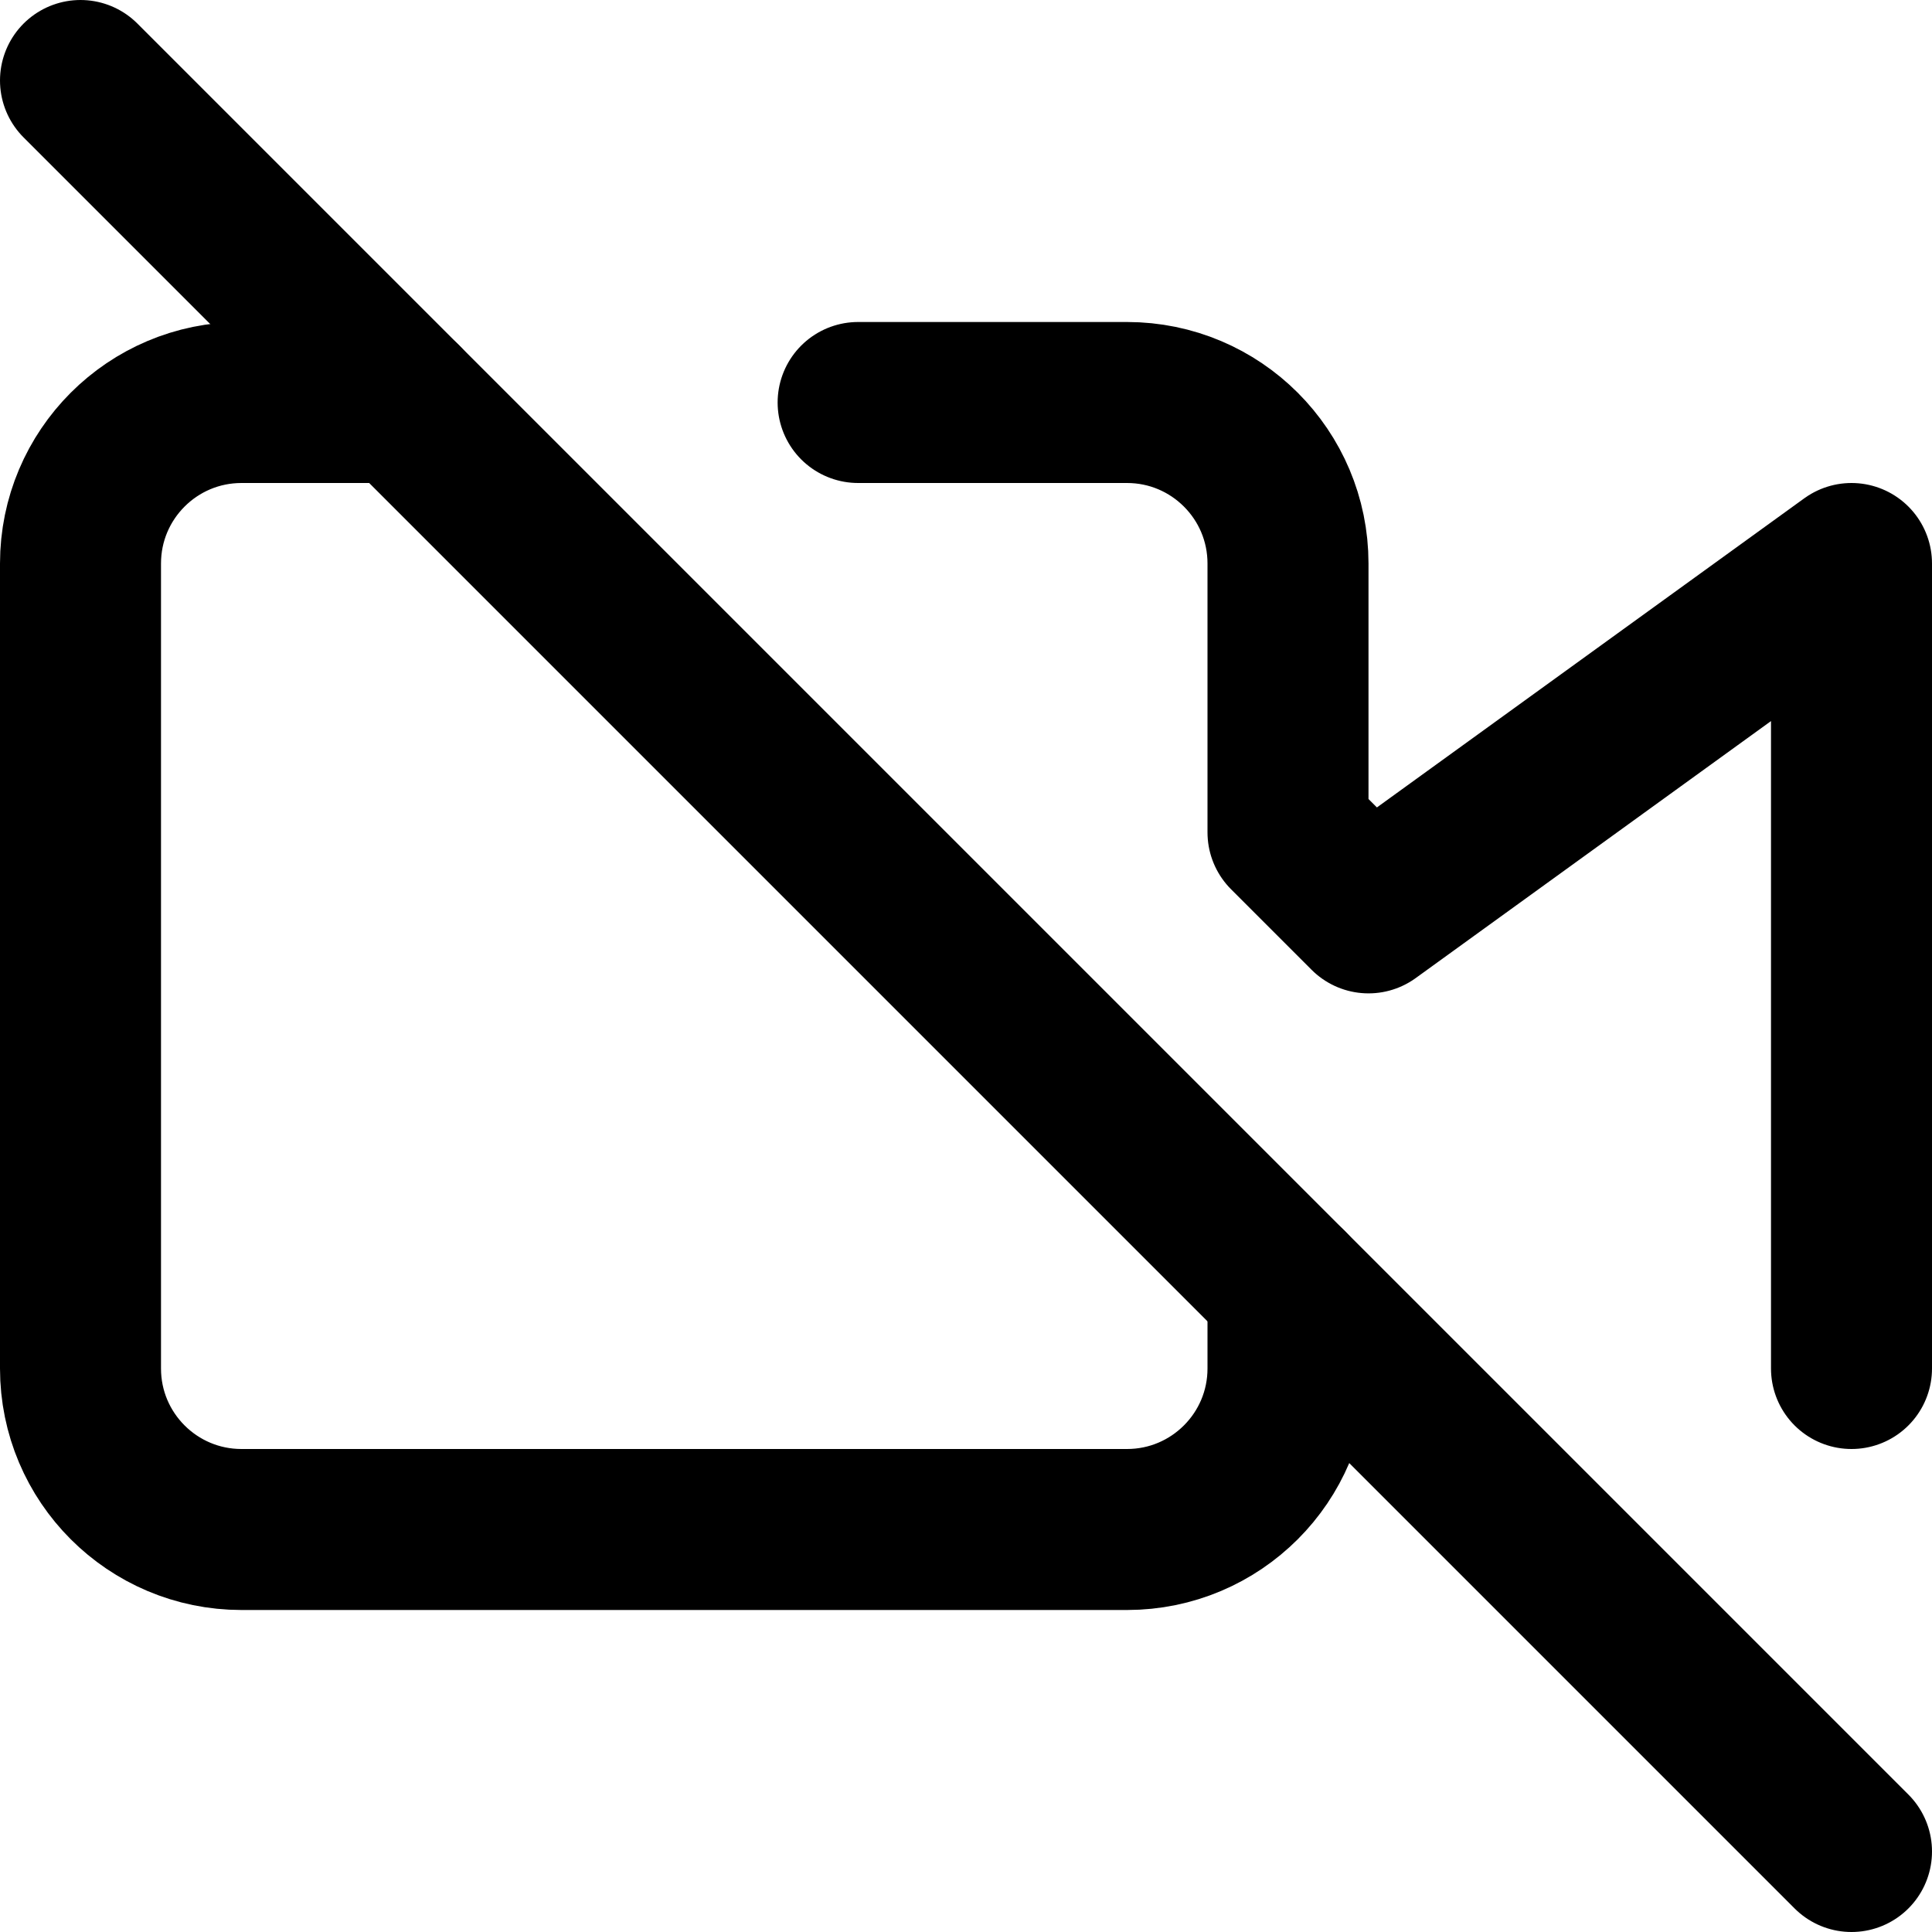
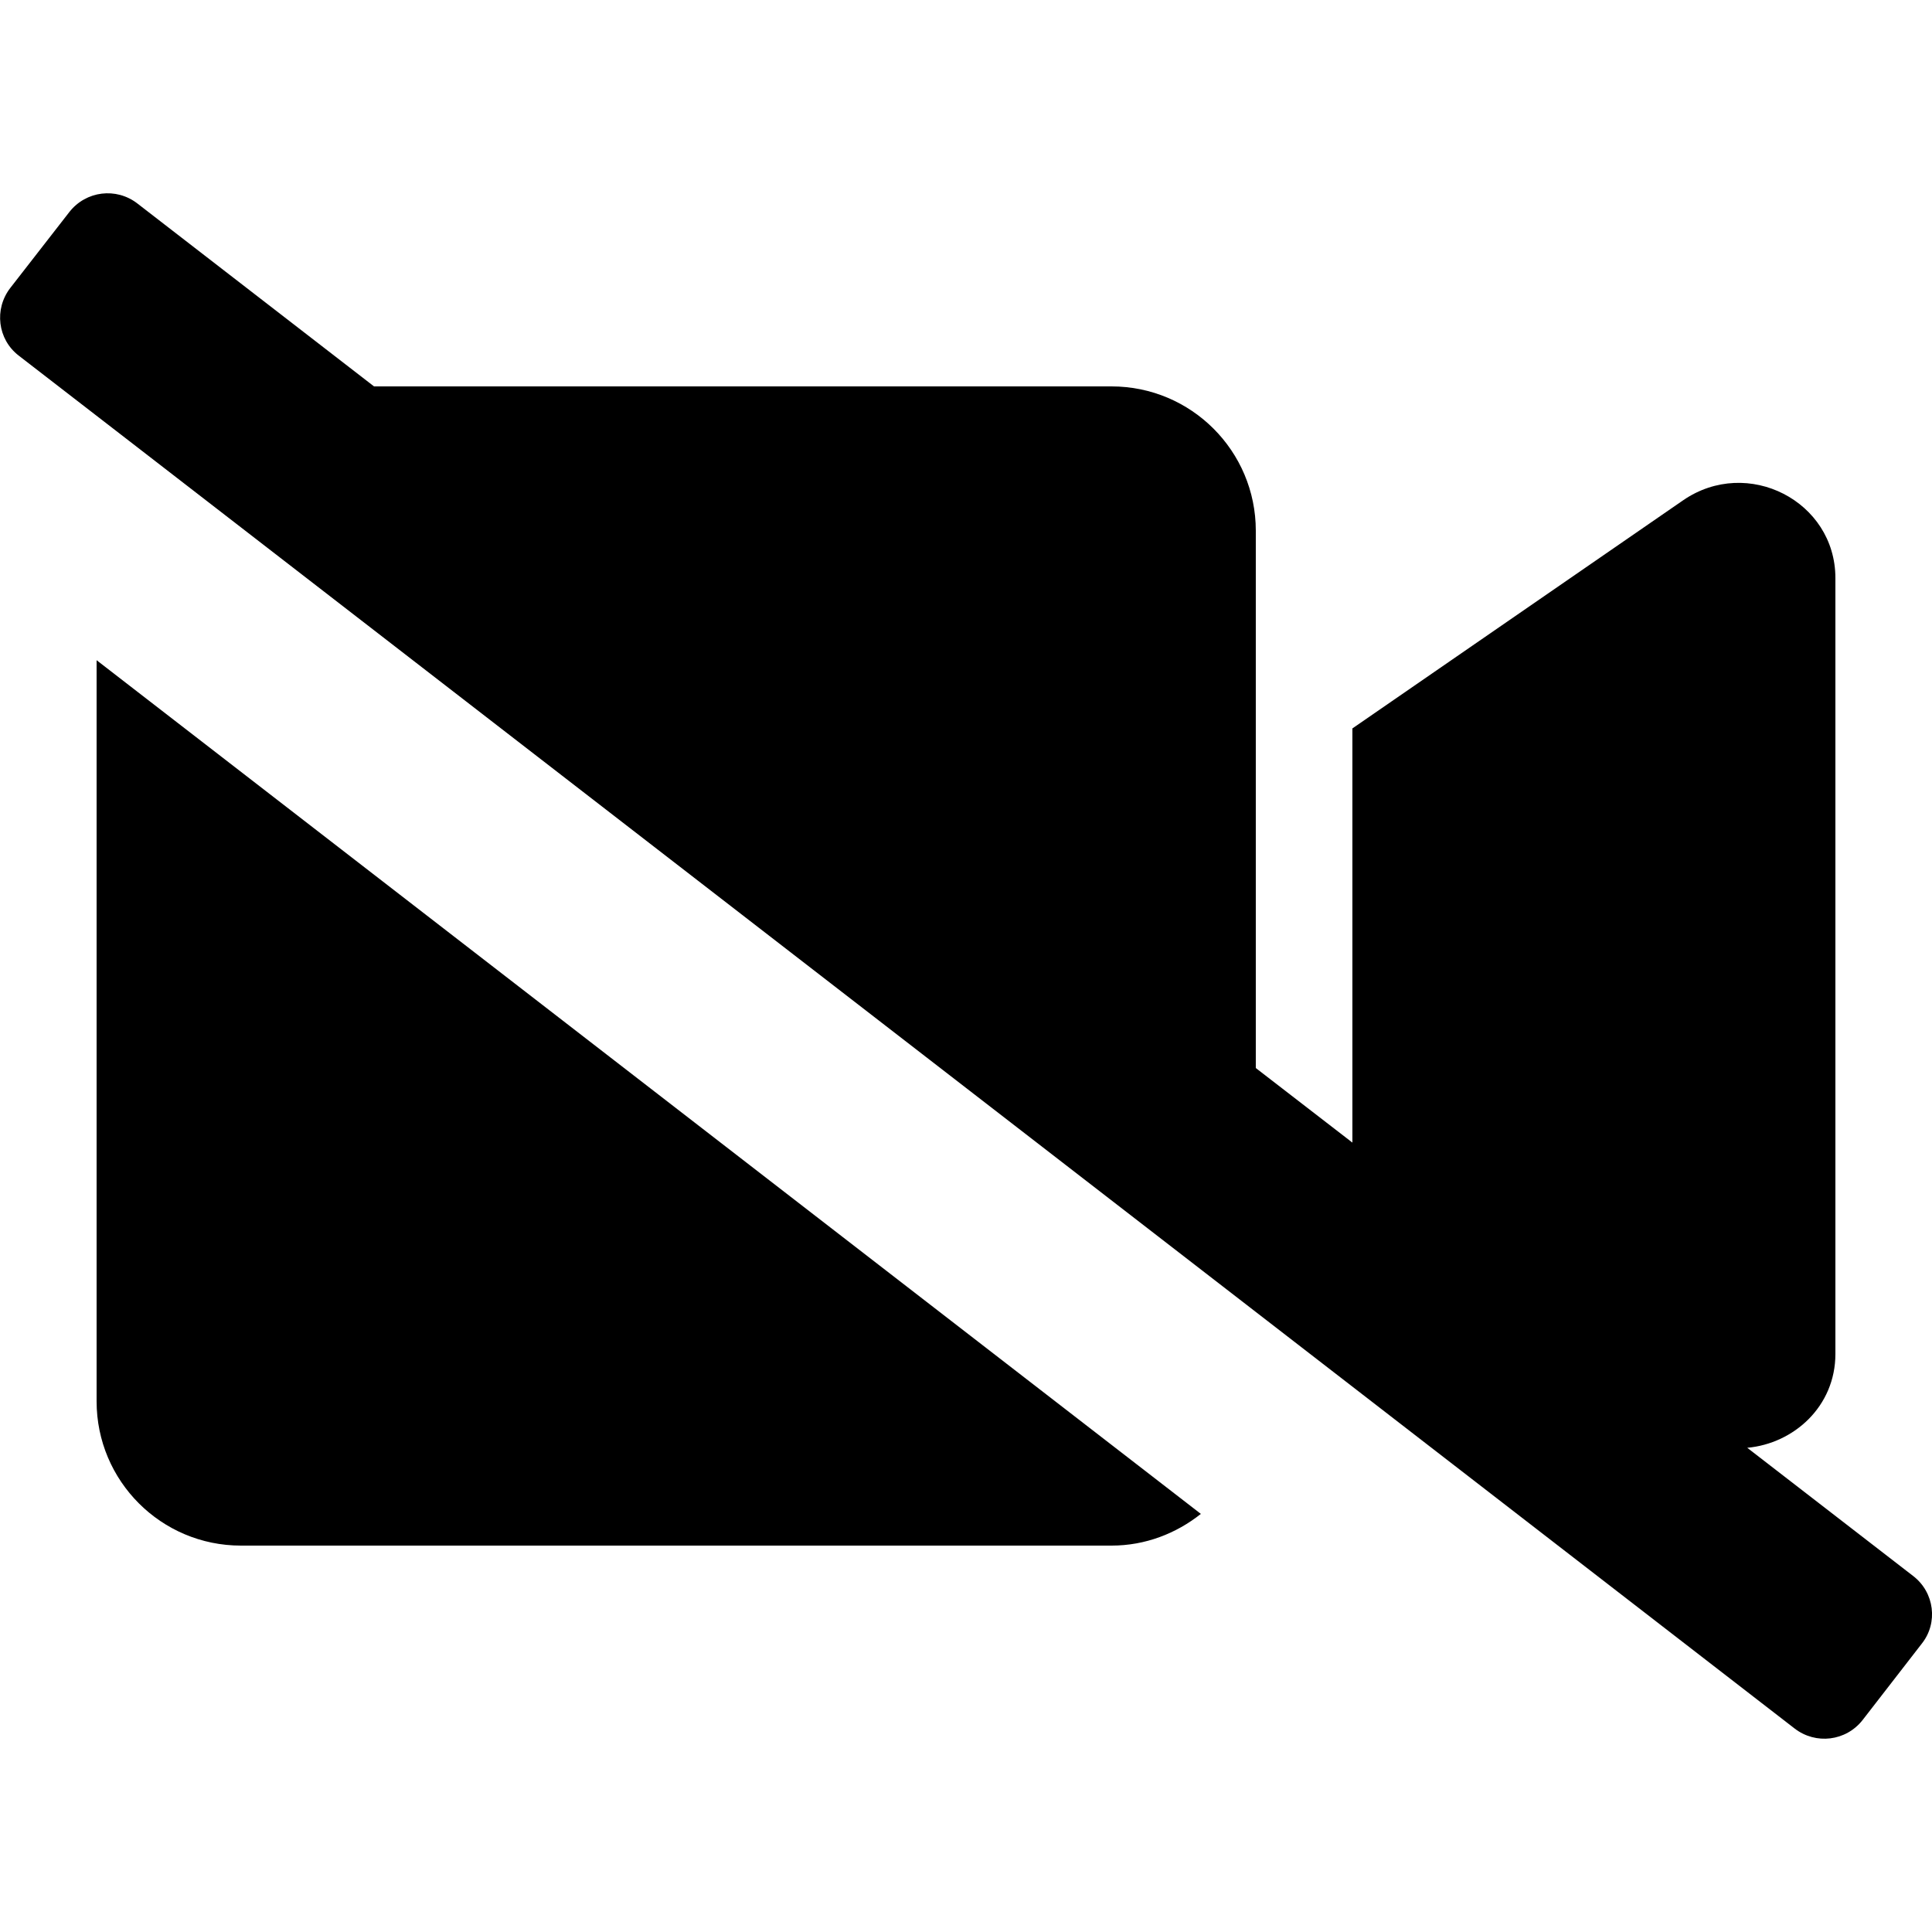
- <svg xmlns="http://www.w3.org/2000/svg" width="24" height="24" viewBox="0 0 24 24" fill="none" stroke="currentColor" stroke-width="2" stroke-linecap="round" stroke-linejoin="round" class="feather feather-video-off">
-   <path d="M16 16v1a2 2 0 0 1-2 2H3a2 2 0 0 1-2-2V7a2 2 0 0 1 2-2h2m5.66 0H14a2 2 0 0 1 2 2v3.34l1 1L23 7v10" />
-   <line x1="1" y1="1" x2="23" y2="23" />
+ <svg xmlns="http://www.w3.org/2000/svg" aria-hidden="true" focusable="false" width="20" height="20" viewBox="0 0 640 512">
+   <path fill="currentColor" d="M633.8 458.1l-55-42.5c15.4-1.4 29.2-13.7 29.2-31.1v-257c0-25.5-29.1-40.4-50.4-25.8L448 177.3v137.2l-32-24.7v-178c0-26.4-21.4-47.8-47.8-47.8H123.9L45.5 3.4C38.5-2 28.5-.8 23 6.2L3.4 31.4c-5.4 7-4.2 17 2.8 22.4L42.7 82 416 370.6l178.5 138c7 5.4 17 4.2 22.5-2.8l19.6-25.3c5.5-6.9 4.2-17-2.8-22.4zM32 400.2c0 26.4 21.4 47.8 47.8 47.8h288.4c11.2 0 21.4-4 29.6-10.5L32 154.7v245.5z" />
</svg>
